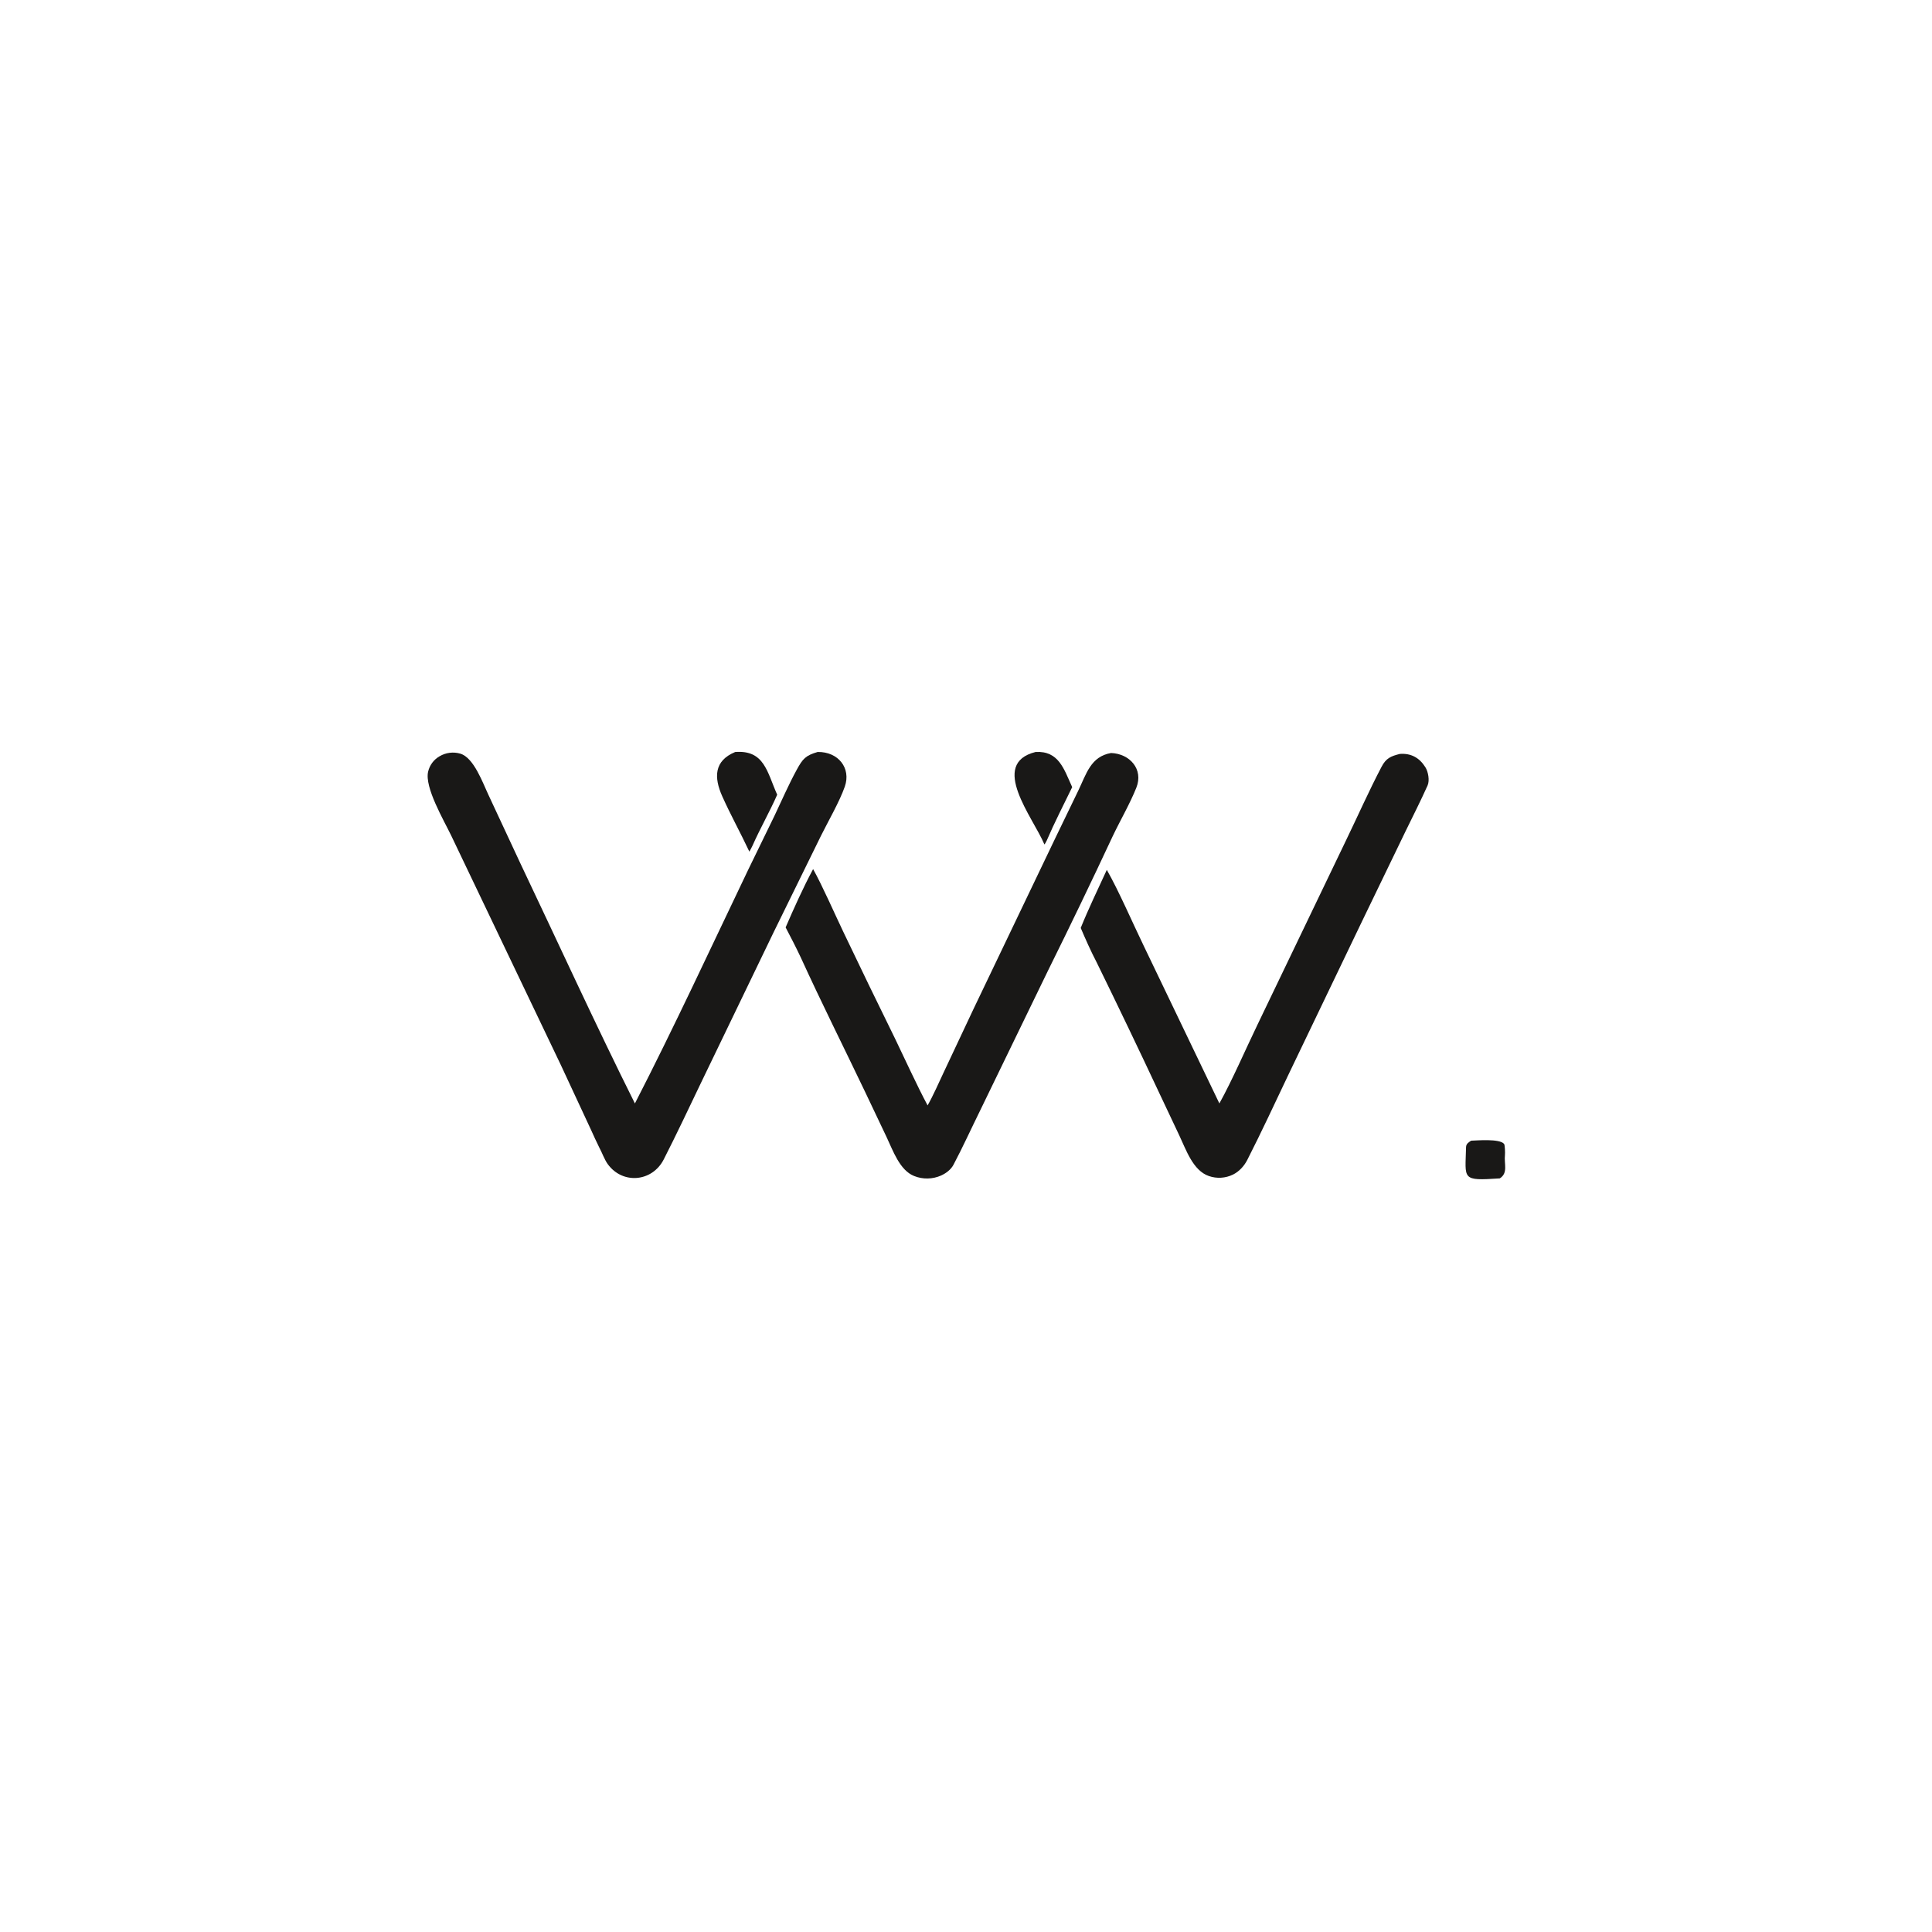
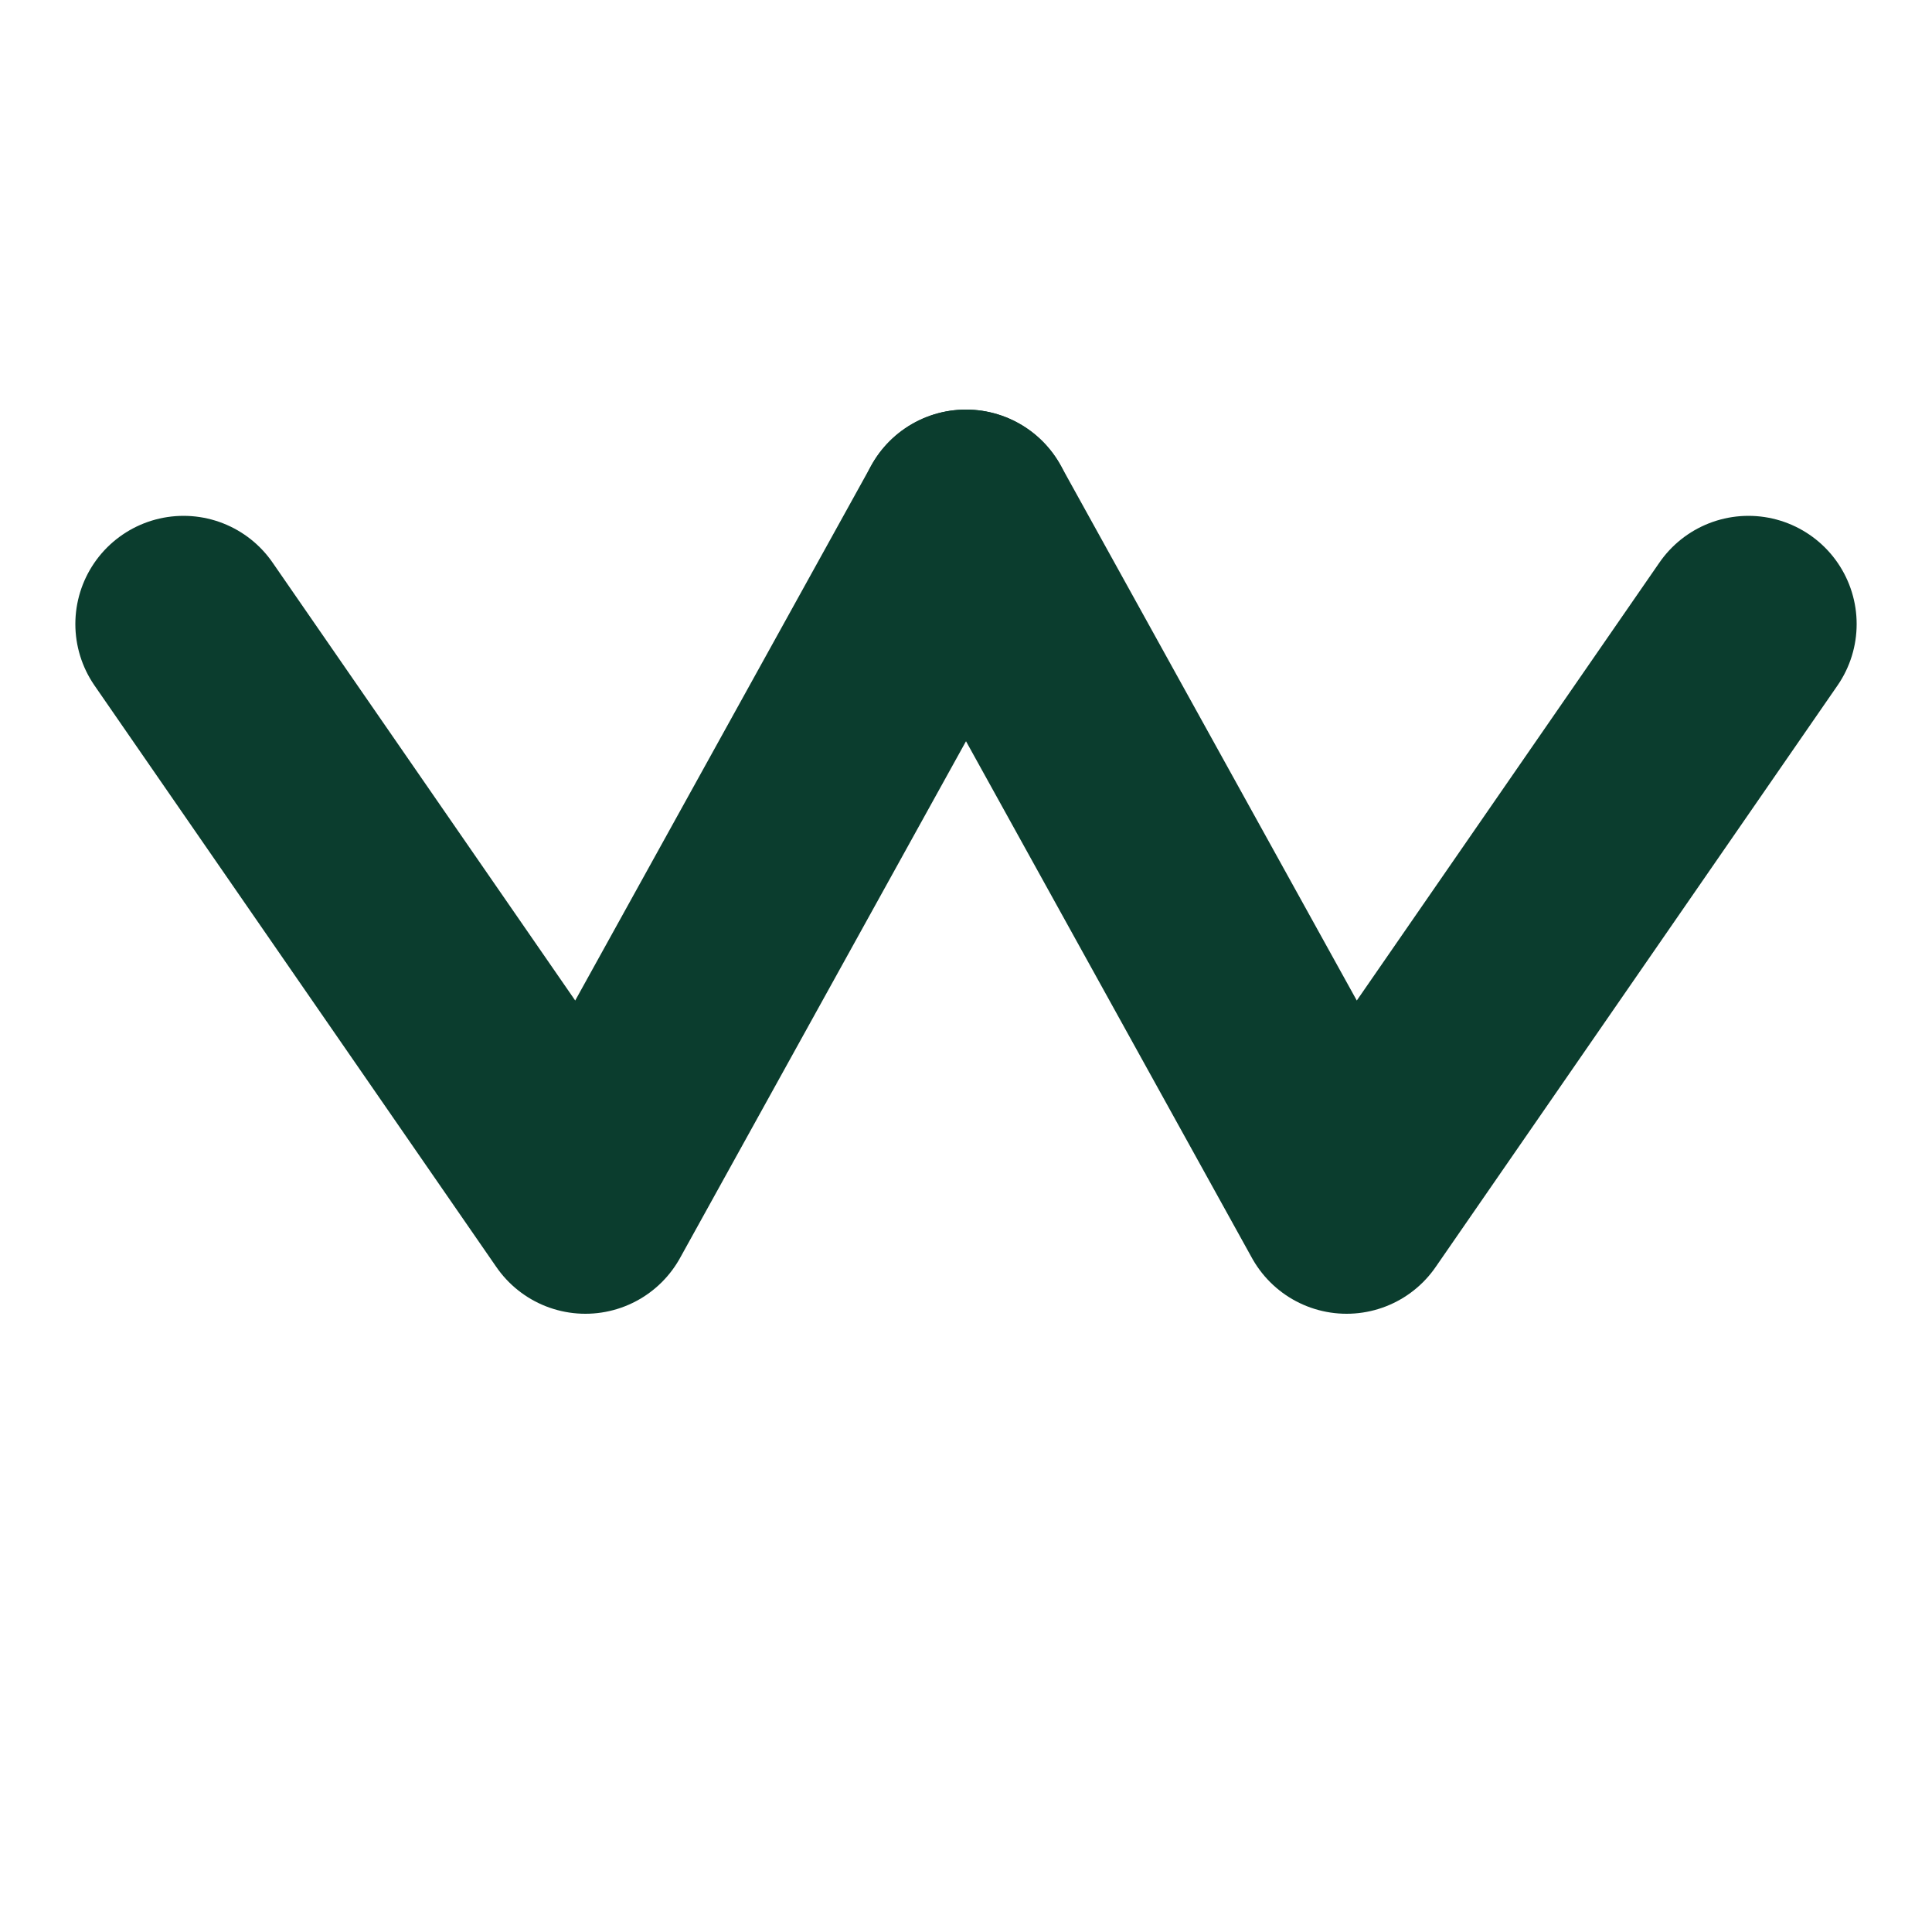
- <svg xmlns="http://www.w3.org/2000/svg" version="1.1" viewBox="0 0 2048 2048">
-   <path fill="#191817" d="M 866.748 797.123 C 888.672 796.764 902.351 814.295 895.542 833.808 C 890.045 849.558 877.846 870.722 870.271 885.941 L 820.135 988.123 L 742.788 1148.45 C 729.843 1175.42 717.2 1202.39 703.572 1229.06 C 691.385 1252.91 660.131 1255.7 644.346 1234.17 C 640.679 1229.17 638.144 1221.64 635.116 1216.14 C 632.117 1210.24 629.348 1203.83 626.533 1197.76 L 594.515 1128.94 L 478.224 885.609 C 470.231 869.087 449.917 834.522 453.826 817.99 C 455.41 811.12 459.788 805.221 465.904 801.714 C 472.56 797.741 480.571 796.727 488.007 798.915 C 502.418 803.275 511.765 829.99 518.079 843.271 L 551.025 913.938 C 591.18 998.376 631.302 1086.18 673.027 1169.7 C 714.349 1089.37 754.003 1003.62 793.133 921.946 L 821.002 864.709 C 828.704 848.511 835.878 831.92 844.471 816.158 C 850.961 804.254 853.896 800.88 866.748 797.123 z" />
-   <path fill="#191817" d="M 1177.78 798.213 C 1197.63 798.967 1212.38 815.462 1204.55 835.039 C 1197.7 852.173 1187.49 869.649 1179.48 886.472 C 1157.16 934.259 1134.29 981.784 1110.86 1029.04 L 1038.94 1177.29 C 1029.54 1196.34 1020.63 1215.97 1010.71 1234.74 C 1008.02 1239.83 1002.88 1243.68 997.683 1246.06 C 988.608 1250.11 978.277 1250.32 969.048 1246.63 C 953.659 1240.55 946.55 1219.52 939.786 1205.29 L 917.041 1157.42 C 894.245 1109.7 870.754 1062.93 848.764 1014.76 C 843.607 1003.82 838.415 993.783 832.797 983.078 C 841.362 963.263 851.72 940.194 861.932 921.283 C 871.875 939.099 884.664 968.414 893.875 987.634 C 911.934 1025.5 930.227 1063.25 948.753 1100.89 C 959.744 1123.63 971.55 1149.74 983.283 1171.77 C 988.851 1162.18 995.536 1146.9 1000.46 1136.5 L 1031.61 1070.3 L 1119.16 887.42 L 1143.01 838.113 C 1151.63 820.295 1156.18 801.95 1177.78 798.213 z" />
-   <path fill="#191817" d="M 1483.93 799.183 C 1495.7 798.36 1504.51 803.092 1510.89 813.19 C 1513.95 817.941 1515.68 827.342 1513.27 832.696 C 1506.04 848.773 1497.78 865.168 1490.03 880.995 L 1442.85 978.622 L 1365.39 1140.04 C 1351.23 1169.76 1337.15 1200.21 1322.2 1229.52 C 1318.89 1236 1313.64 1241.84 1307 1245.11 C 1299.02 1249.01 1289.8 1249.56 1281.4 1246.63 C 1264.58 1240.81 1257.33 1218.84 1250.12 1203.65 L 1228.92 1158.75 C 1207.1 1112.17 1184.87 1065.77 1162.23 1019.58 C 1156.76 1009.21 1150.18 994.45 1145.61 983.652 C 1153.92 963.078 1163.97 942.328 1173.26 922.094 C 1185.86 944.108 1200.91 978.967 1212.35 1002.53 L 1292.59 1169.69 C 1306.04 1145.54 1320.87 1111.24 1333.14 1085.88 L 1426.78 890.949 C 1439.3 865.123 1451.2 838.17 1464.53 812.784 C 1469.38 803.542 1474.49 801.563 1483.93 799.183 z" />
-   <path fill="#191817" d="M 779.306 797.171 C 810.355 794.762 813.151 818.542 823.855 842.418 C 816.274 859.825 805.789 878.106 797.656 896.5 C 796.666 898.682 795.5 900.671 794.342 902.77 C 785.151 883.087 774.485 863.963 765.603 844.075 C 756.675 824.086 756.88 806.446 779.306 797.171 z" />
-   <path fill="#191817" d="M 1097.8 797.127 C 1122.46 795.749 1127.86 815.398 1136.57 834.396 C 1127.66 852.706 1117.58 872.361 1109.59 890.985 C 1109.19 891.776 1107.85 894.475 1107.36 894.988 C 1107.24 894.979 1107.13 894.97 1107.02 894.961 C 1095.15 866.644 1048.09 809.477 1097.8 797.127 z" />
-   <path fill="#191817" d="M 1559.48 1209.17 C 1565.24 1209.02 1589.79 1206.76 1594.41 1212.63 C 1595.32 1213.78 1595.54 1222.41 1595.31 1224.35 C 1594.23 1233.79 1598.89 1243.41 1589.83 1249.14 C 1548.82 1251.84 1553.3 1250.41 1554.08 1215.99 C 1554.17 1212.27 1557.13 1210.71 1559.48 1209.17 z" />
+ <svg xmlns="http://www.w3.org/2000/svg" viewBox="0 0 100 100" width="100" height="100" fill="none" stroke="#0B3D2E" stroke-width="11.2" stroke-linecap="round" stroke-linejoin="round">
+   <path d="M9.5 32.3 30.3 62.4 50 26.8" />
+   <path d="M50 26.8 69.7 62.4 90.5 32.3" />
</svg>
